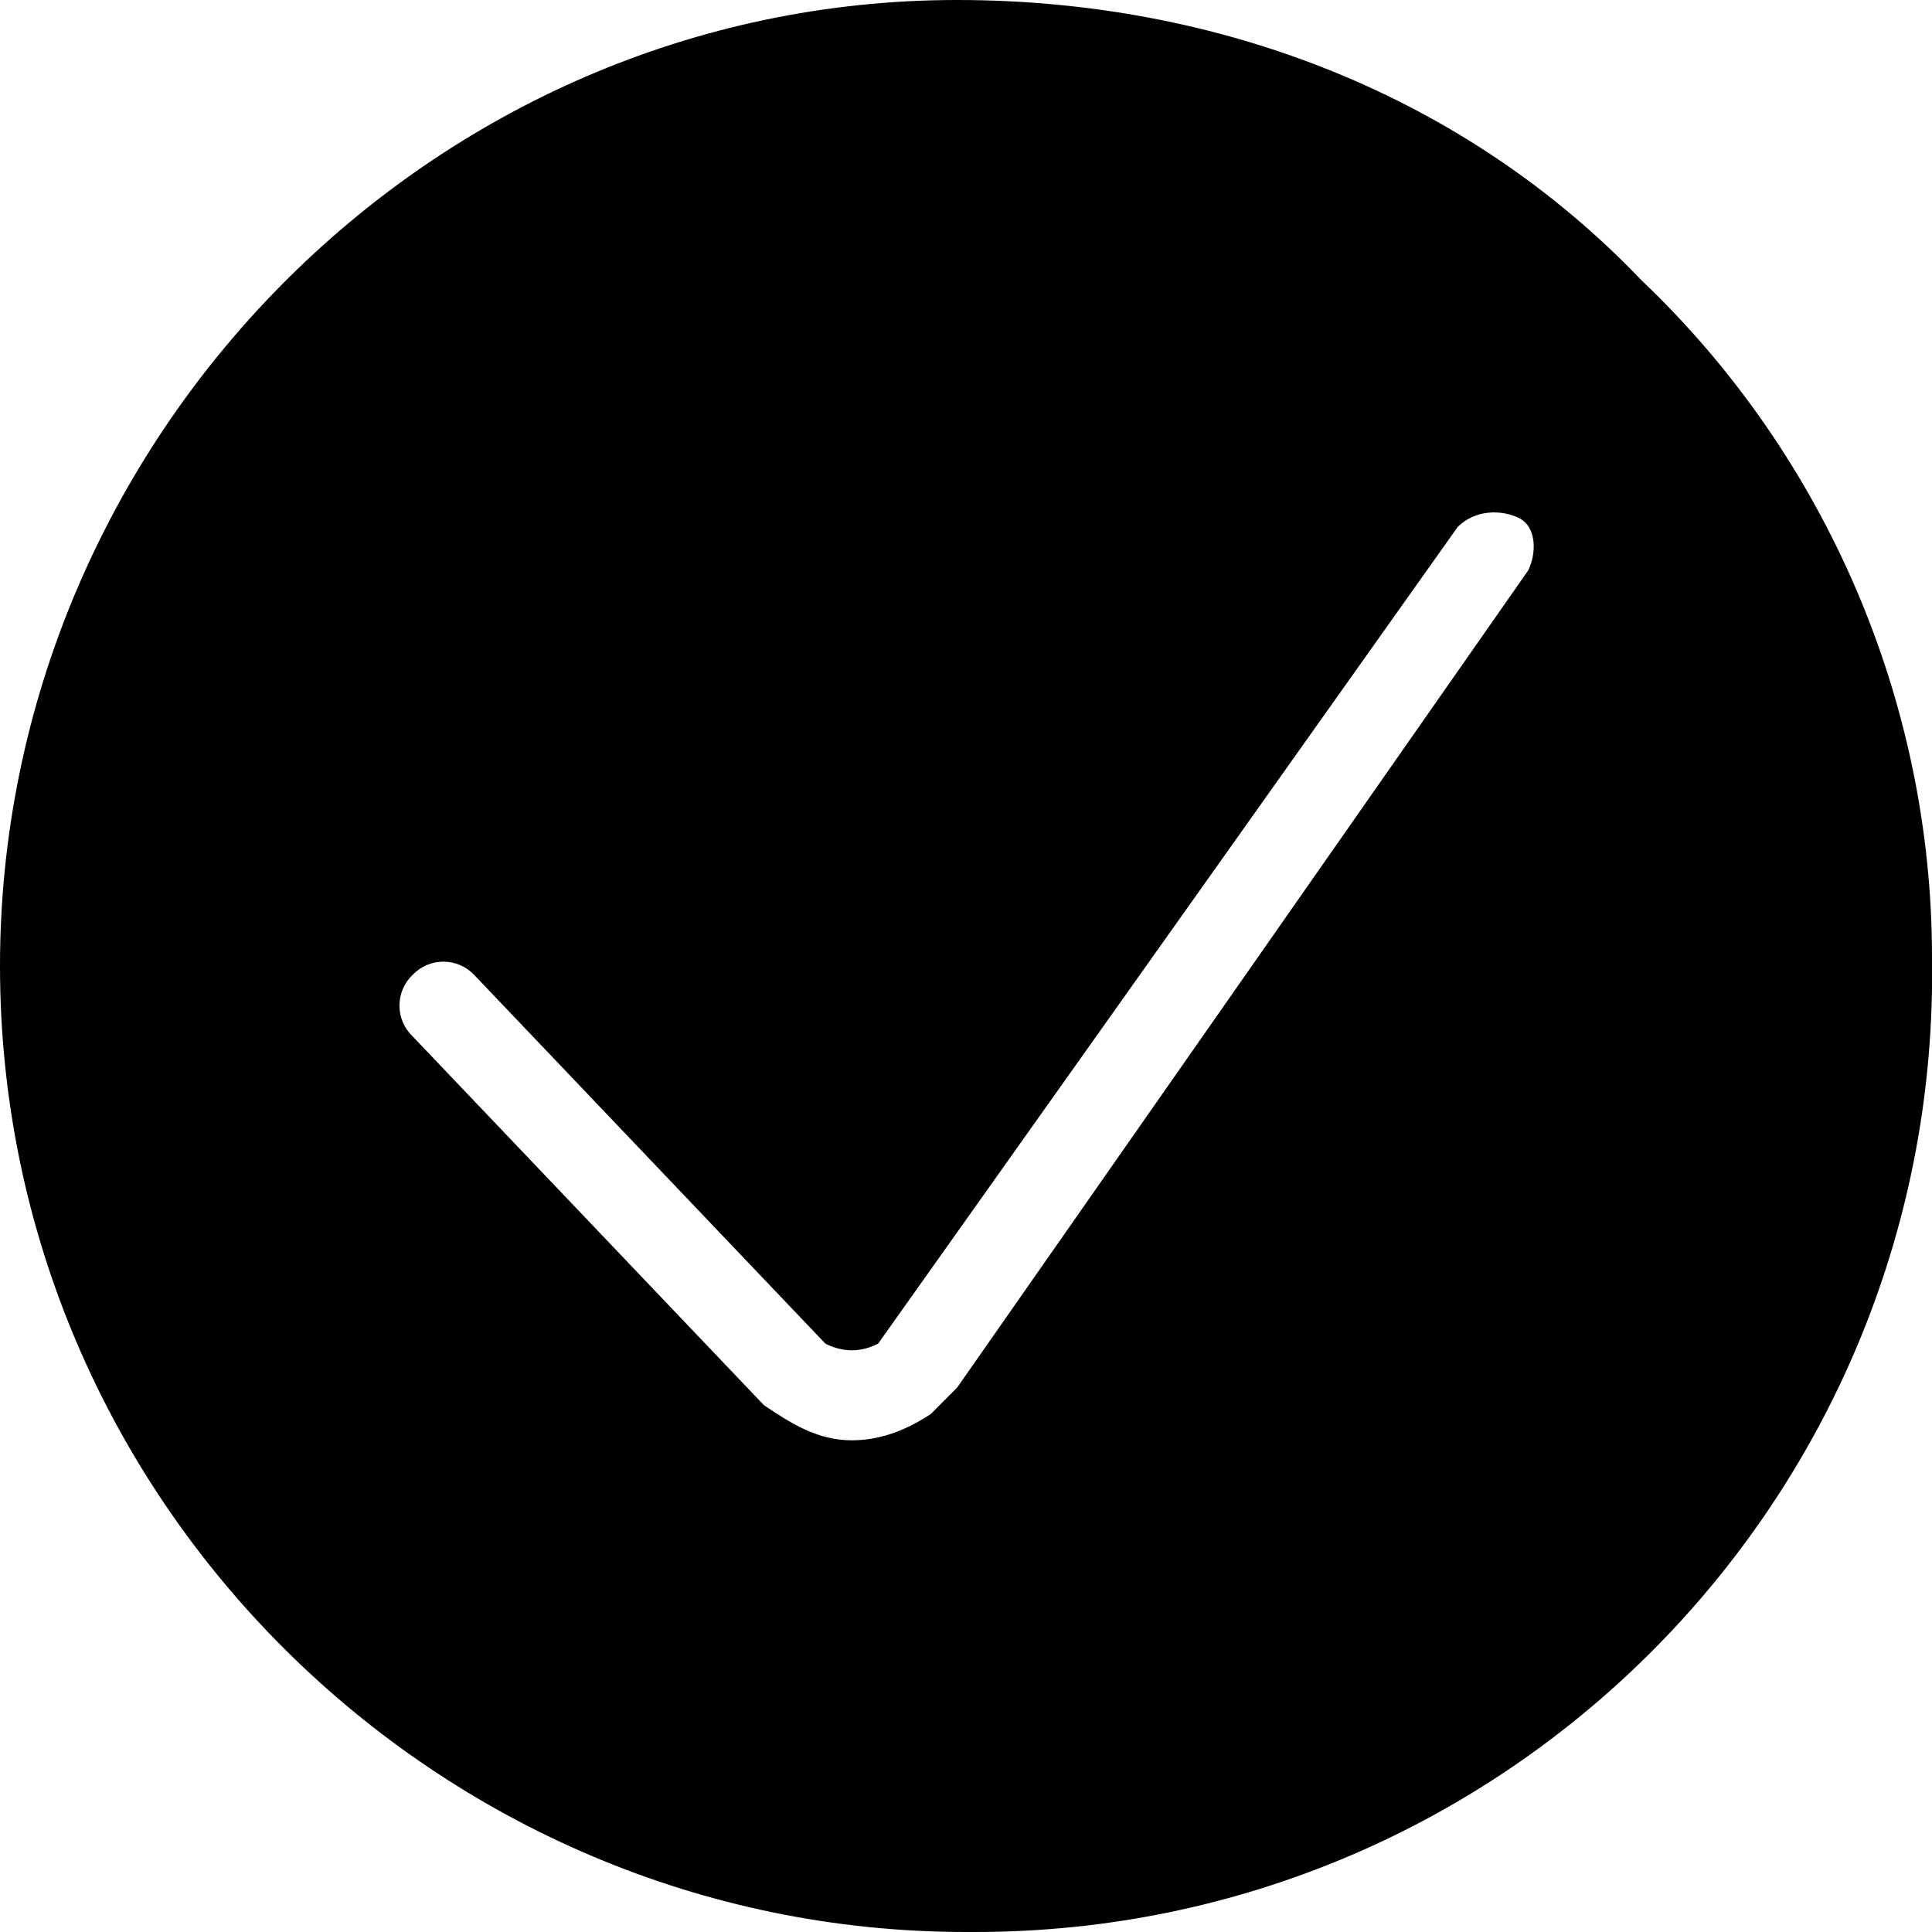
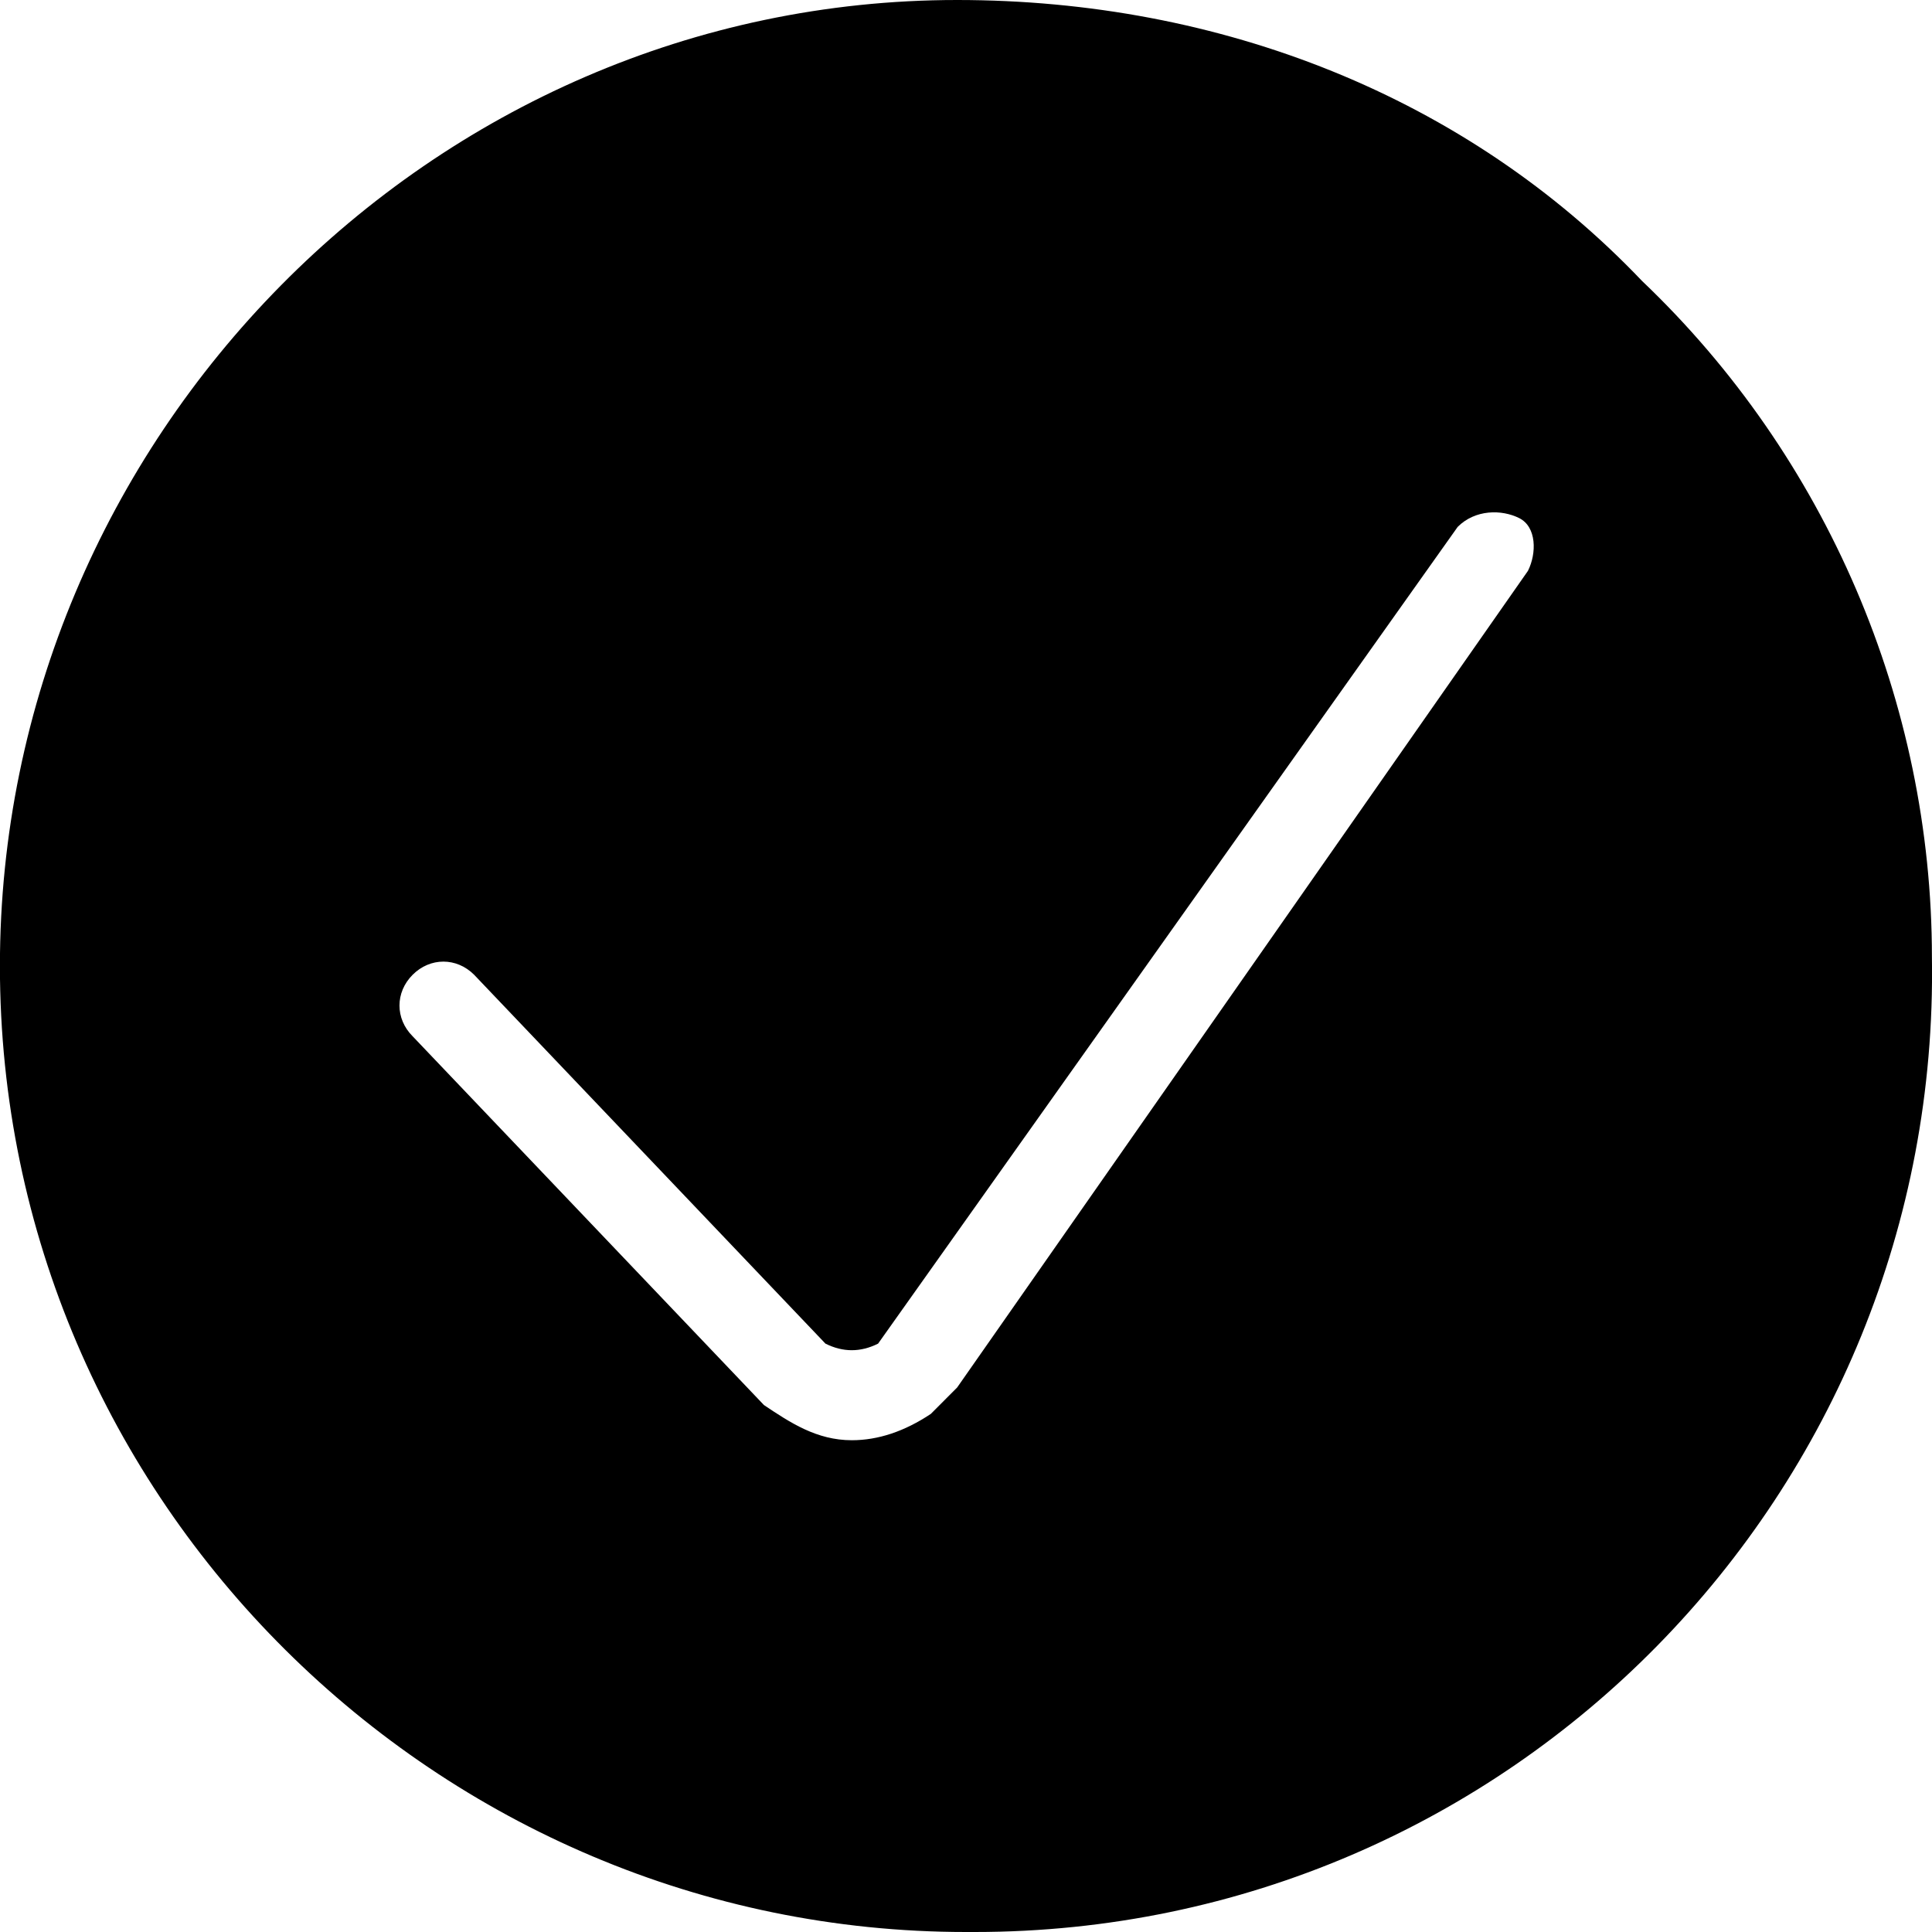
- <svg xmlns="http://www.w3.org/2000/svg" viewBox="0 0 24 24">
-   <g clip-path="url(#clip0_855_12671)">
-     <path d="M20.399 3.49C18.217 1.2 15.163 0 11.889 0 5.345 0 0 5.455 0 12c0 6.654 5.455 12 12 12h.11c6.654 0 12-5.454 11.89-12.11 0-3.163-1.31-6.217-3.6-8.4zm-1.418 3.6L11.89 17.237l-.327.328c-.328.218-.655.327-.982.327-.436 0-.764-.218-1.091-.436l-4.364-4.582a.527.527 0 0 1 0-.764.527.527 0 0 1 .764 0l4.364 4.582c.218.109.436.109.654 0l7.2-10.146c.218-.218.546-.218.764-.109.218.11.218.437.109.655z" />
-   </g>
-   <defs>
-     <clipPath id="clip0_855_12671">
-       <path d="M0 0h24v24H0z" />
-     </clipPath>
-   </defs>
+ <svg xmlns="http://www.w3.org/2000/svg" width="24" height="24" viewBox="0 0 24 24">
+   <path d="M20.399 3.491C18.217 1.2 15.163 0 11.89 0C5.344 0 -0.001 5.455 -0.001 12C-0.001 18.654 5.454 24 11.999 24H12.108C18.763 24 24.108 18.546 23.999 11.891C23.999 8.727 22.69 5.673 20.399 3.491ZM18.981 7.091L11.89 17.236C11.781 17.346 11.672 17.454 11.563 17.564C11.235 17.782 10.908 17.891 10.581 17.891C10.145 17.891 9.817 17.673 9.49 17.454L5.126 12.873C4.908 12.655 4.908 12.327 5.126 12.109C5.344 11.891 5.672 11.891 5.89 12.109L10.254 16.691C10.472 16.8 10.69 16.8 10.908 16.691L18.108 6.545C18.326 6.327 18.654 6.327 18.872 6.436C19.09 6.545 19.09 6.873 18.981 7.091Z" />
</svg>
